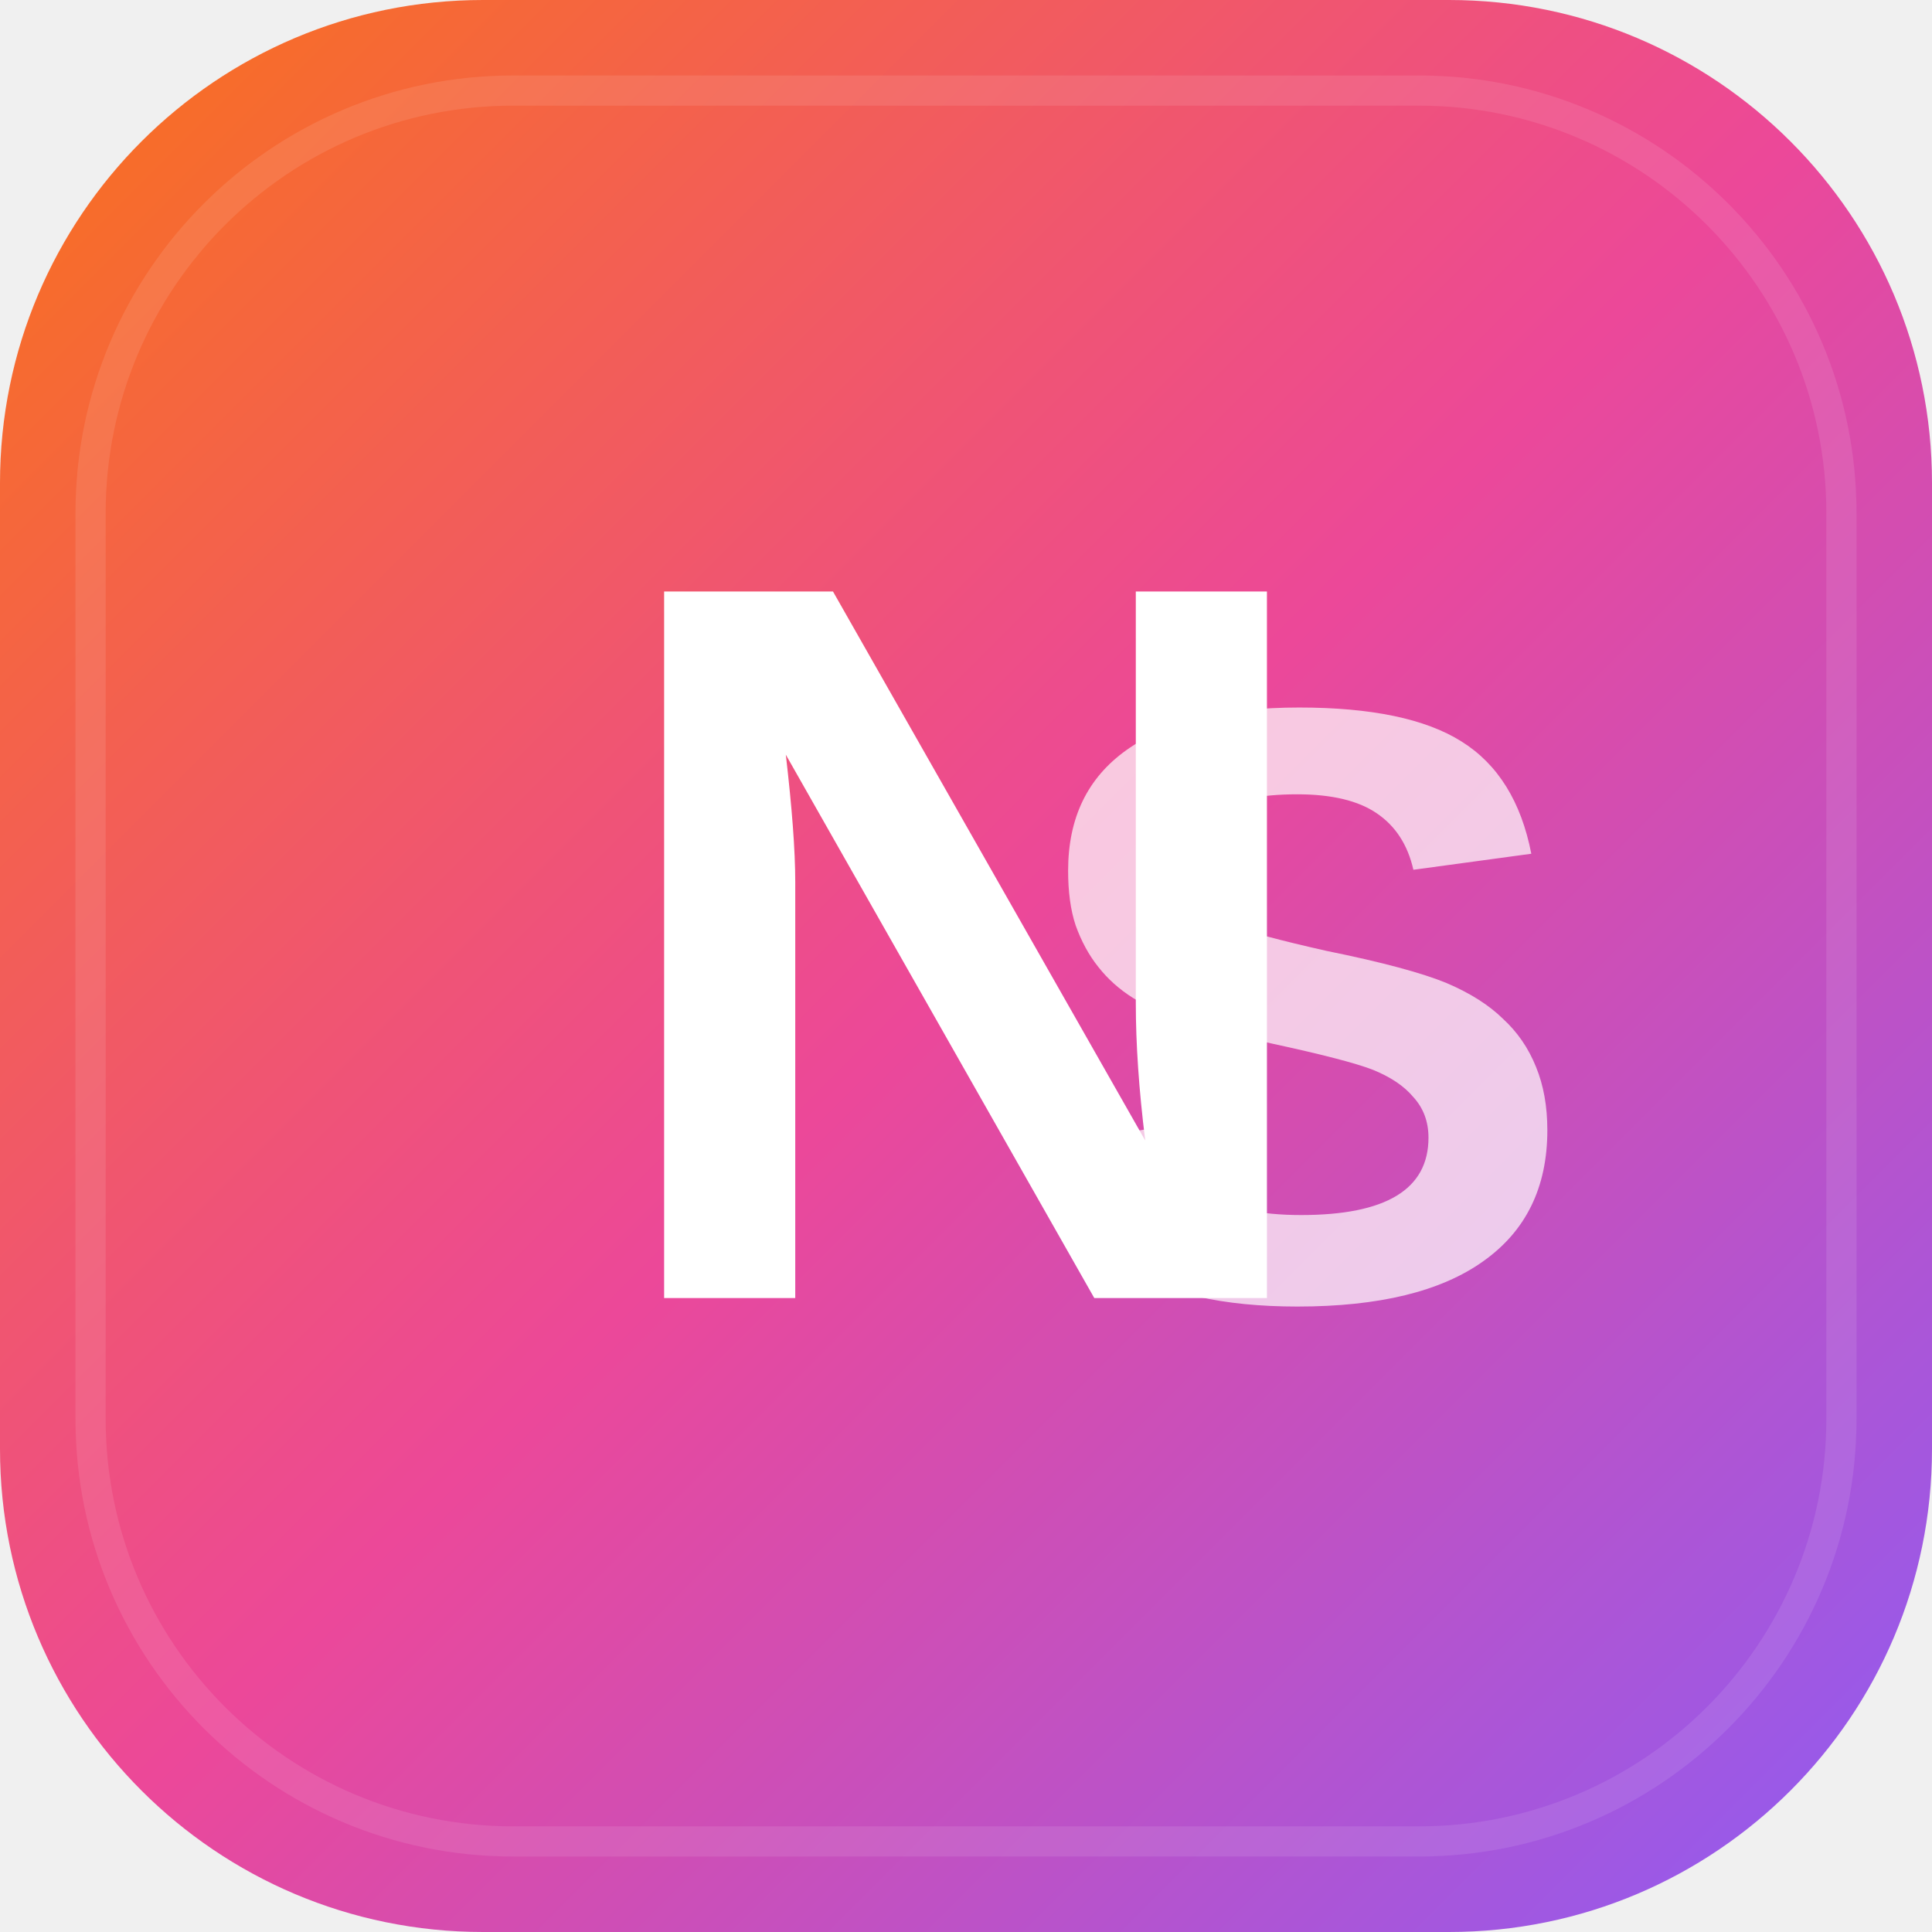
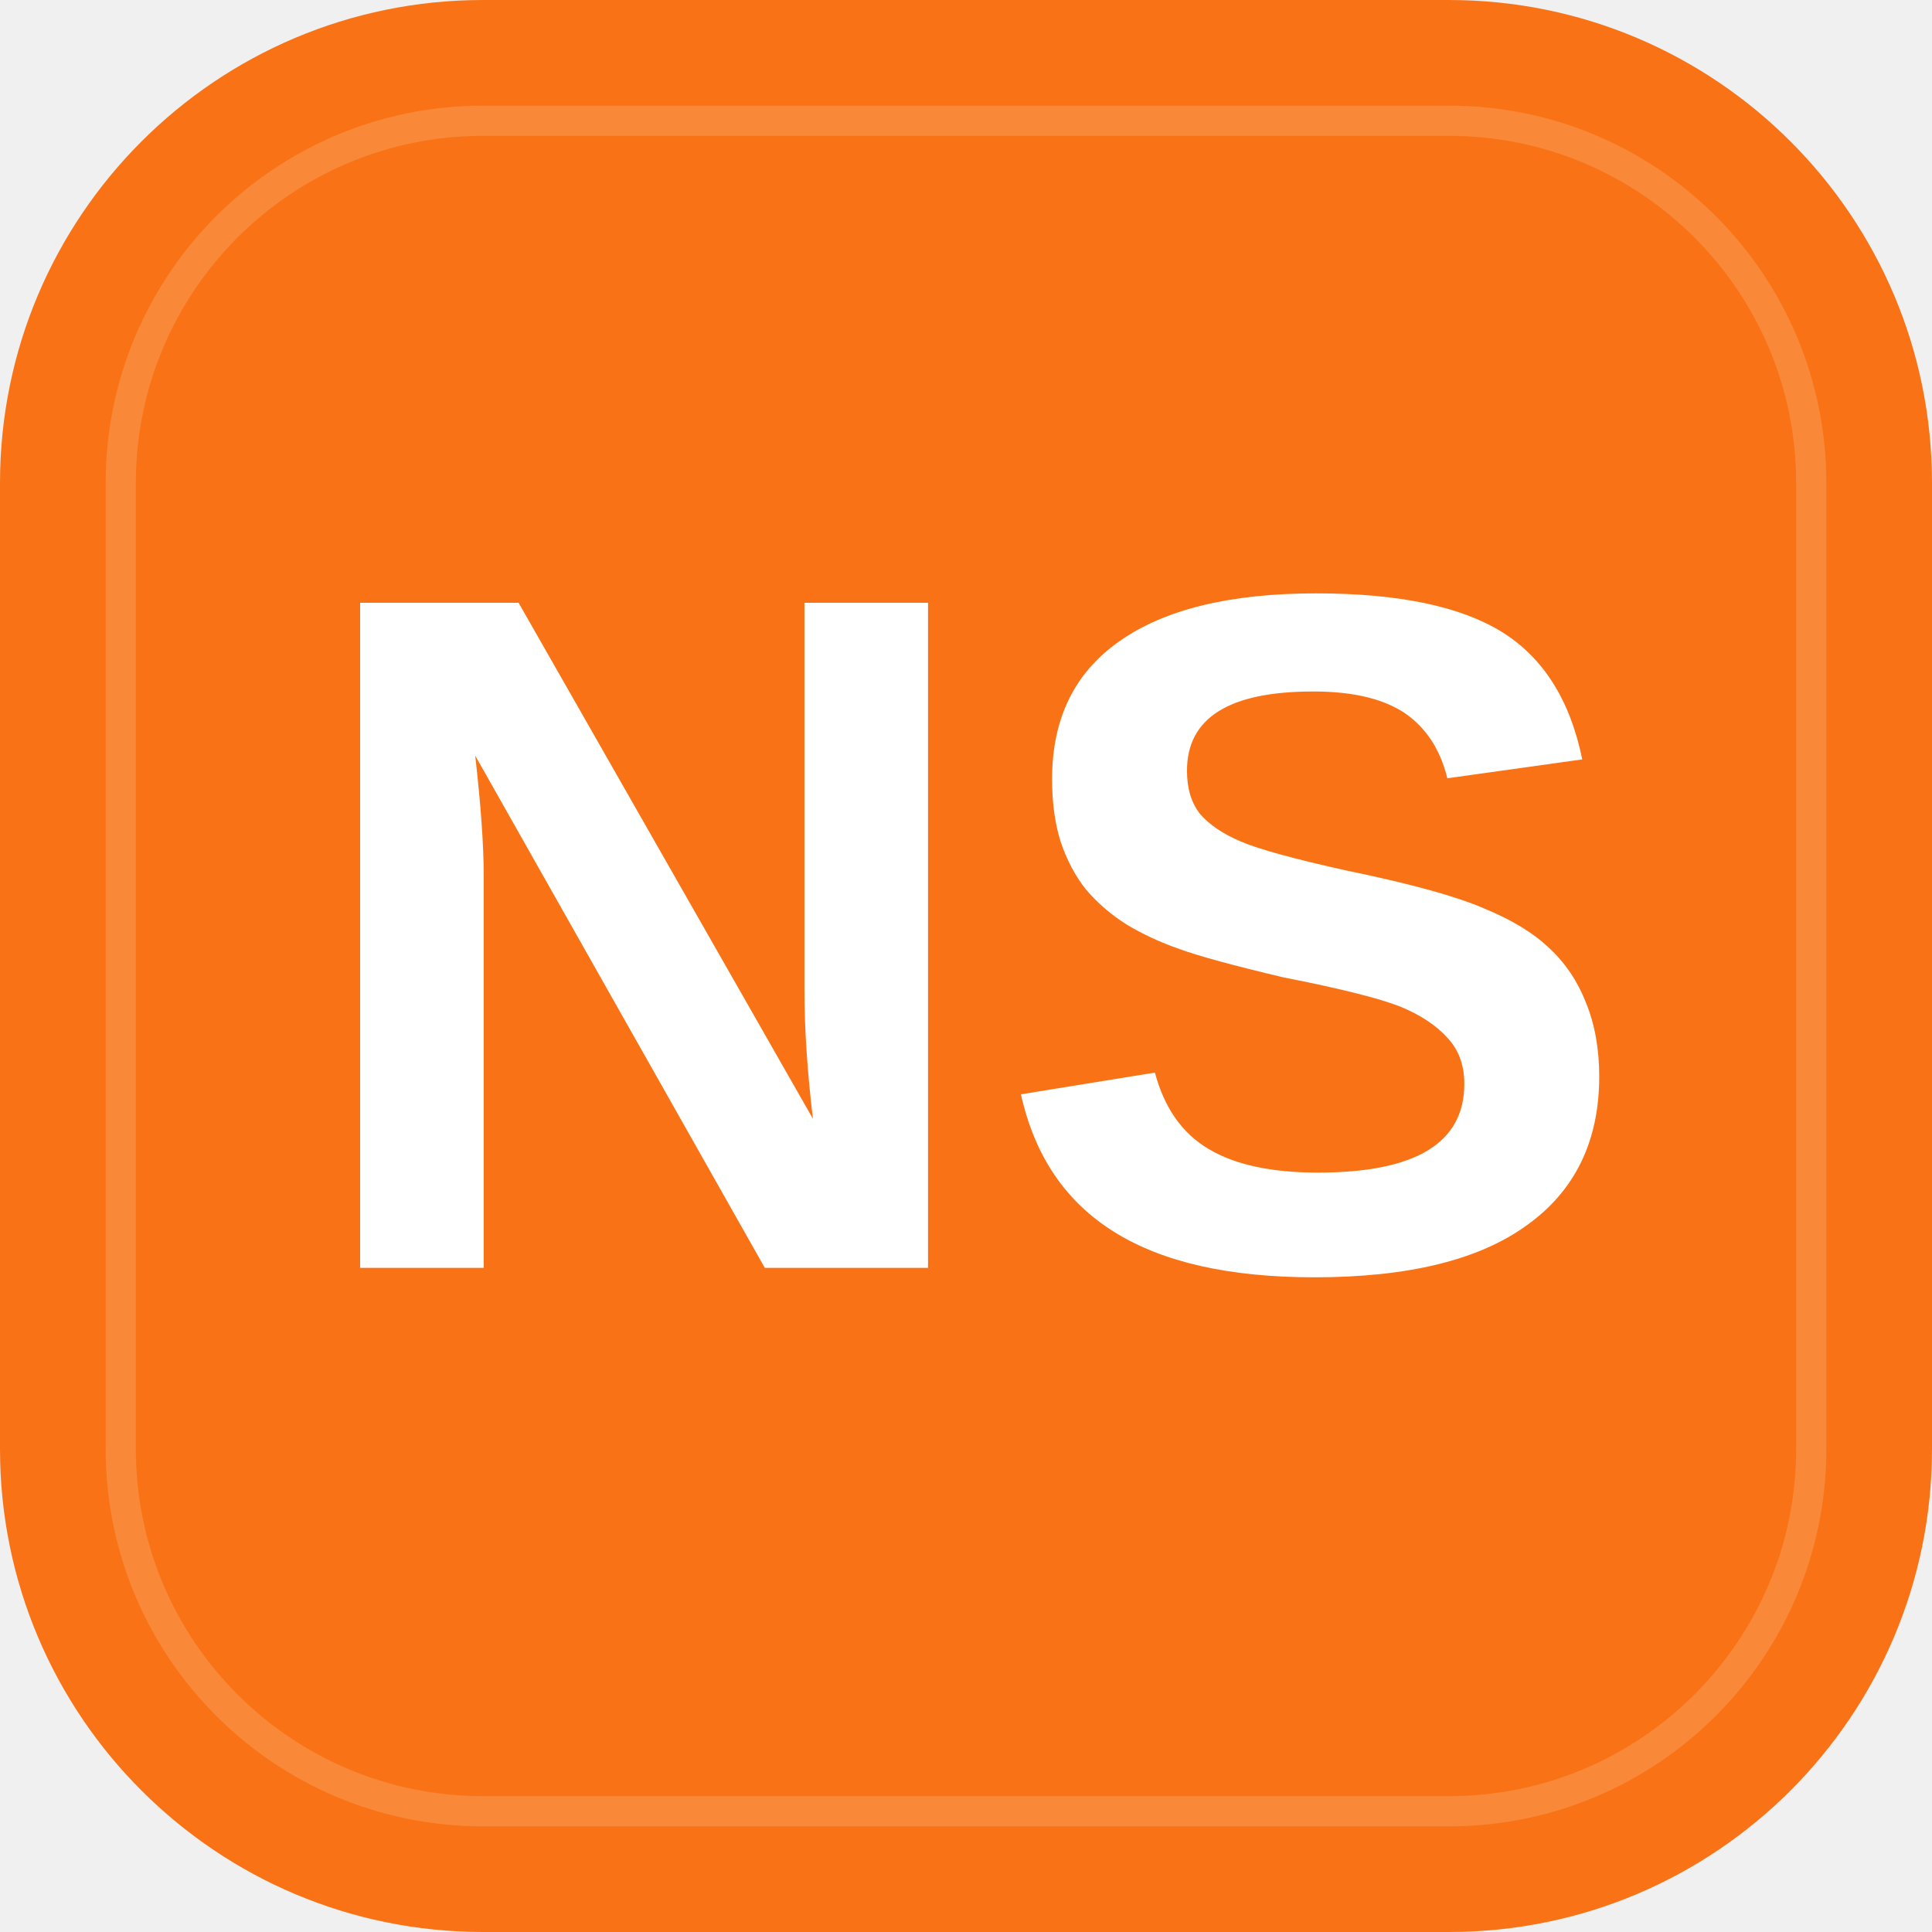
<svg xmlns="http://www.w3.org/2000/svg" viewBox="0 0 32 32">
-   <defs>
-     <linearGradient id="g" x1="0" y1="0" x2="1" y2="1">
-       <stop offset="0%" stop-color="#f97316" />
-       <stop offset="50%" stop-color="#ec4899" />
-       <stop offset="100%" stop-color="#8b5cf6" />
-     </linearGradient>
-   </defs>
-   <rect width="32" height="32" rx="8" fill="url(#g)" />
-   <rect x="1.5" y="1.5" width="29" height="29" rx="7" fill="none" stroke="rgba(255,255,255,.1)" stroke-width=".5" />
-   <text x="16" y="21.5" font-size="17" font-weight="900" fill="#fff" text-anchor="middle" font-family="Arial,Helvetica,sans-serif">N</text>
-   <text x="21.5" y="21.5" font-size="14" font-weight="700" fill="rgba(255,255,255,.7)" text-anchor="middle" font-family="Arial,Helvetica,sans-serif">S</text>
+   <rect width="32" height="32" rx="8" fill="#f97316" />
+   <rect x="2" y="2" width="28" height="28" rx="6" fill="none" stroke="rgba(255,255,255,.15)" stroke-width=".5" />
+   <text x="16" y="21" font-size="16" font-weight="900" fill="#fff" text-anchor="middle" font-family="Arial,Helvetica,sans-serif">NS</text>
</svg>
